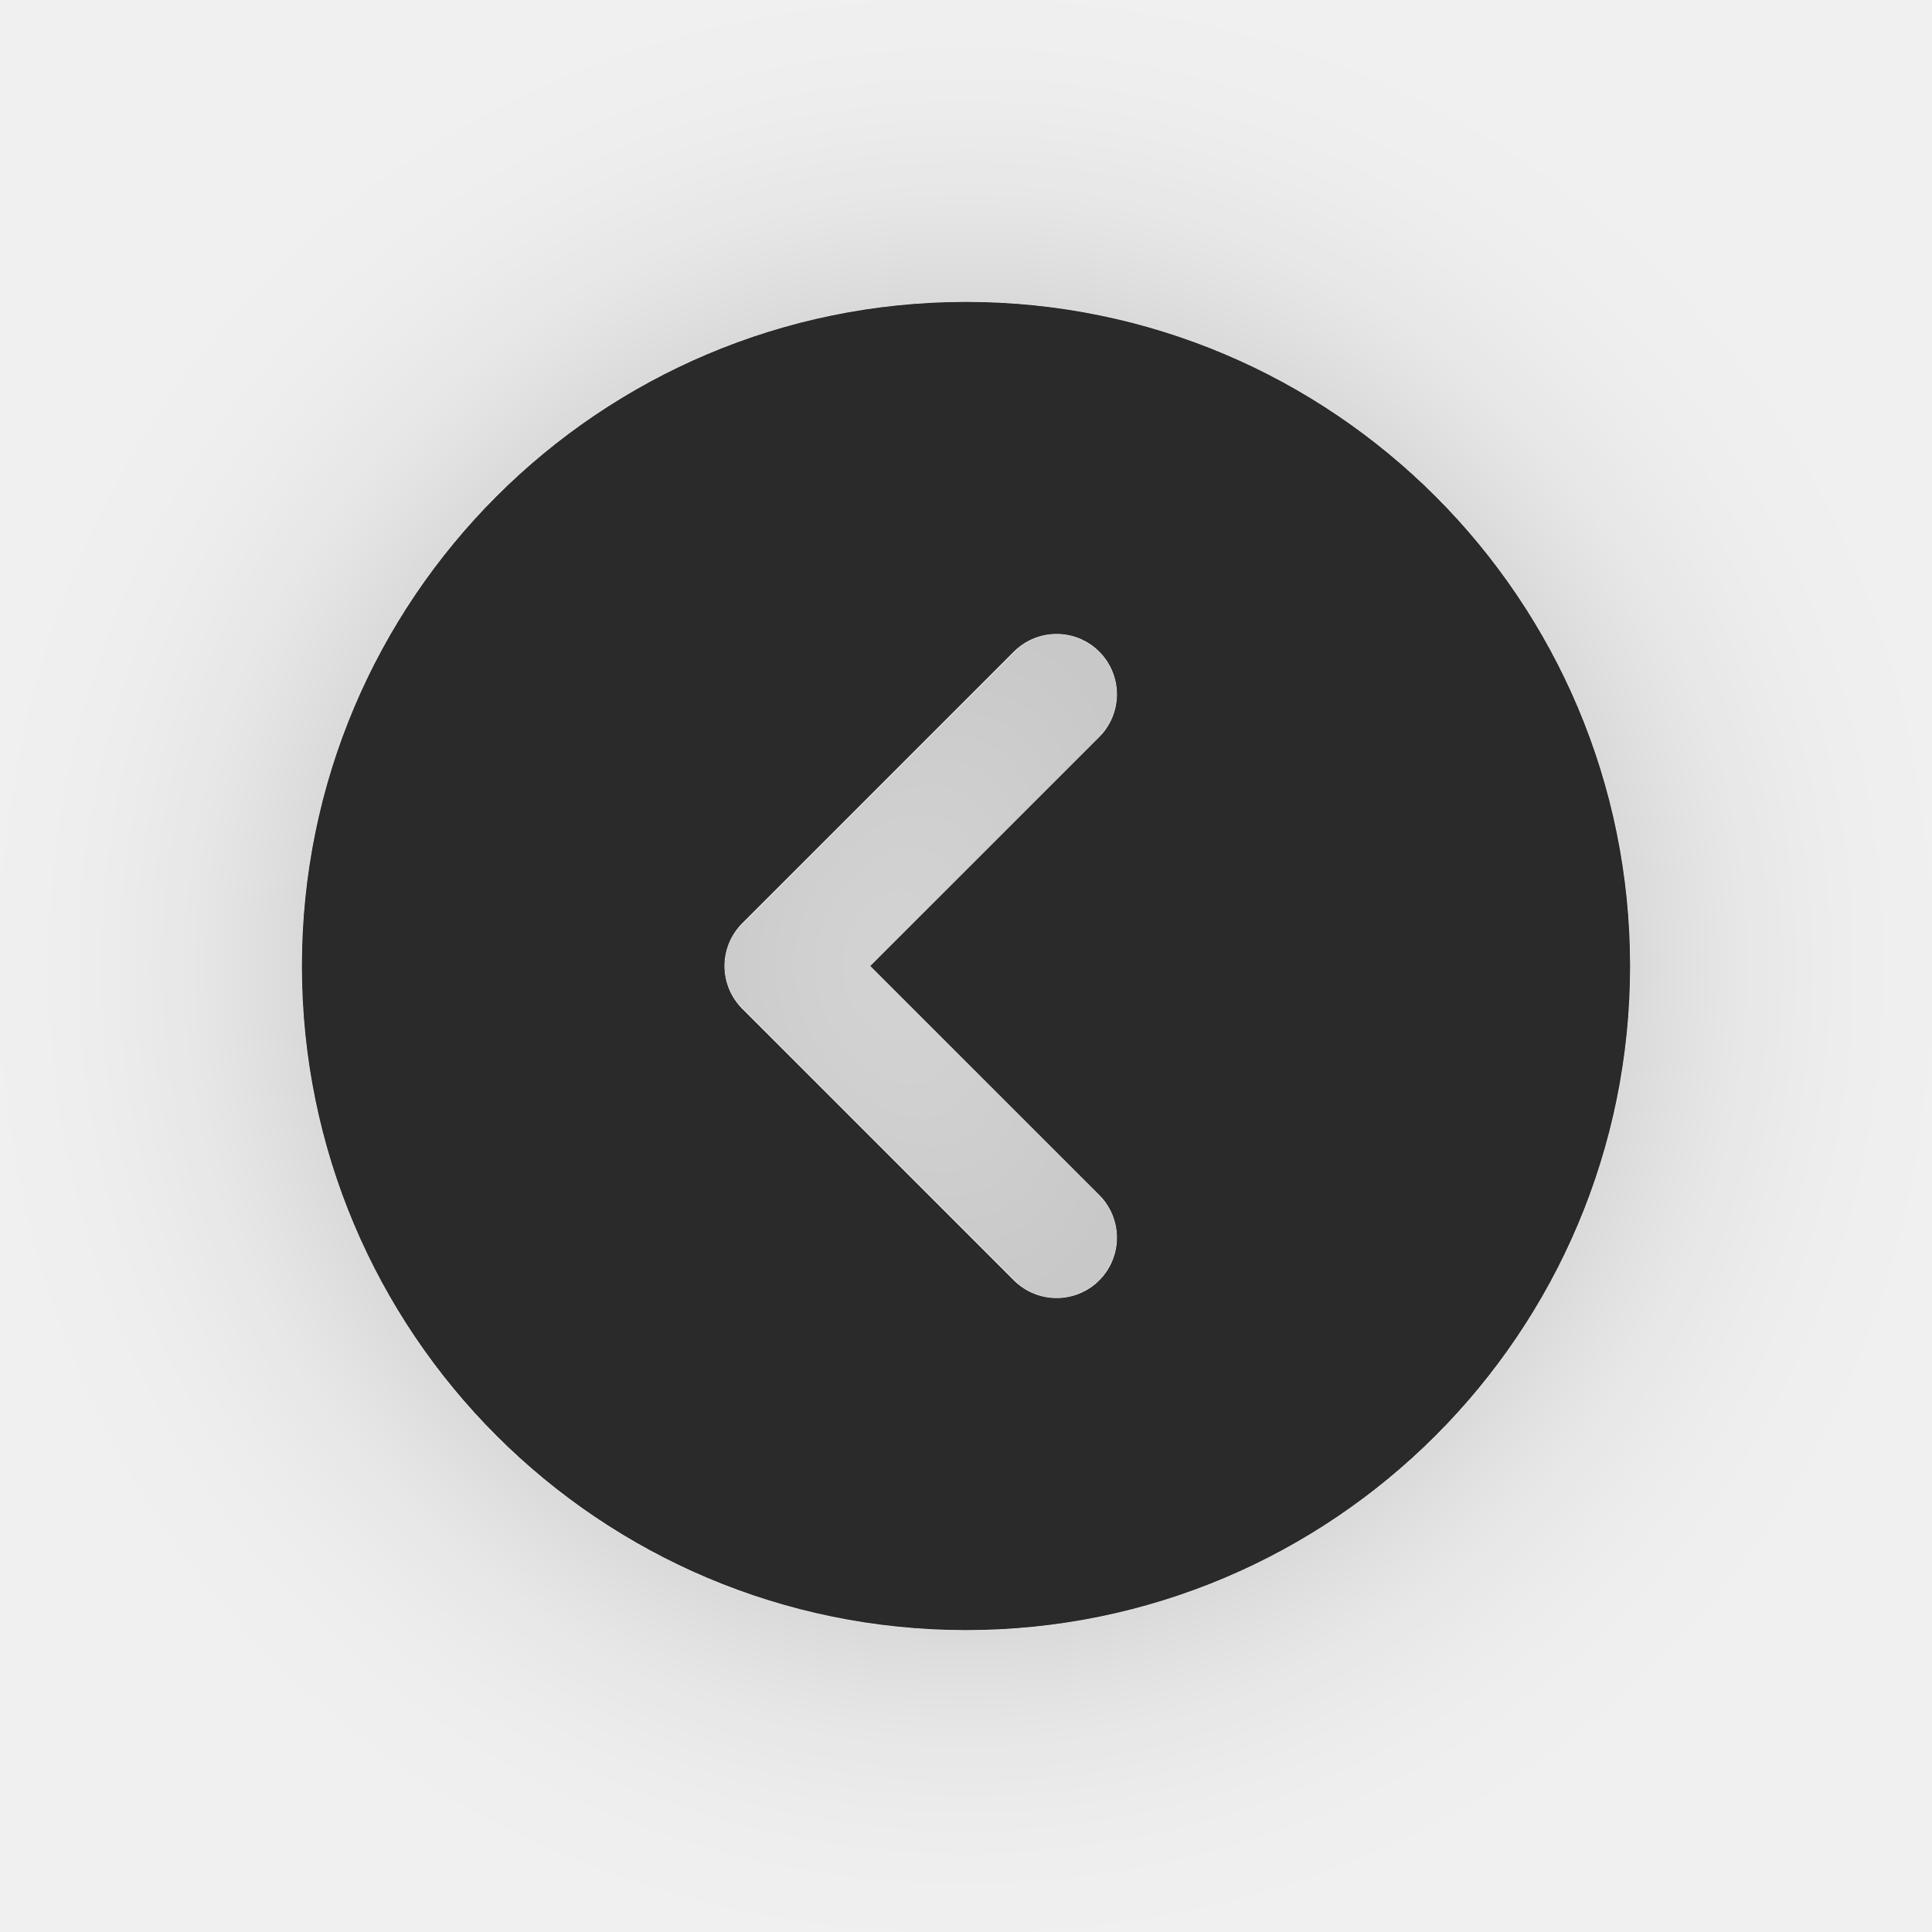
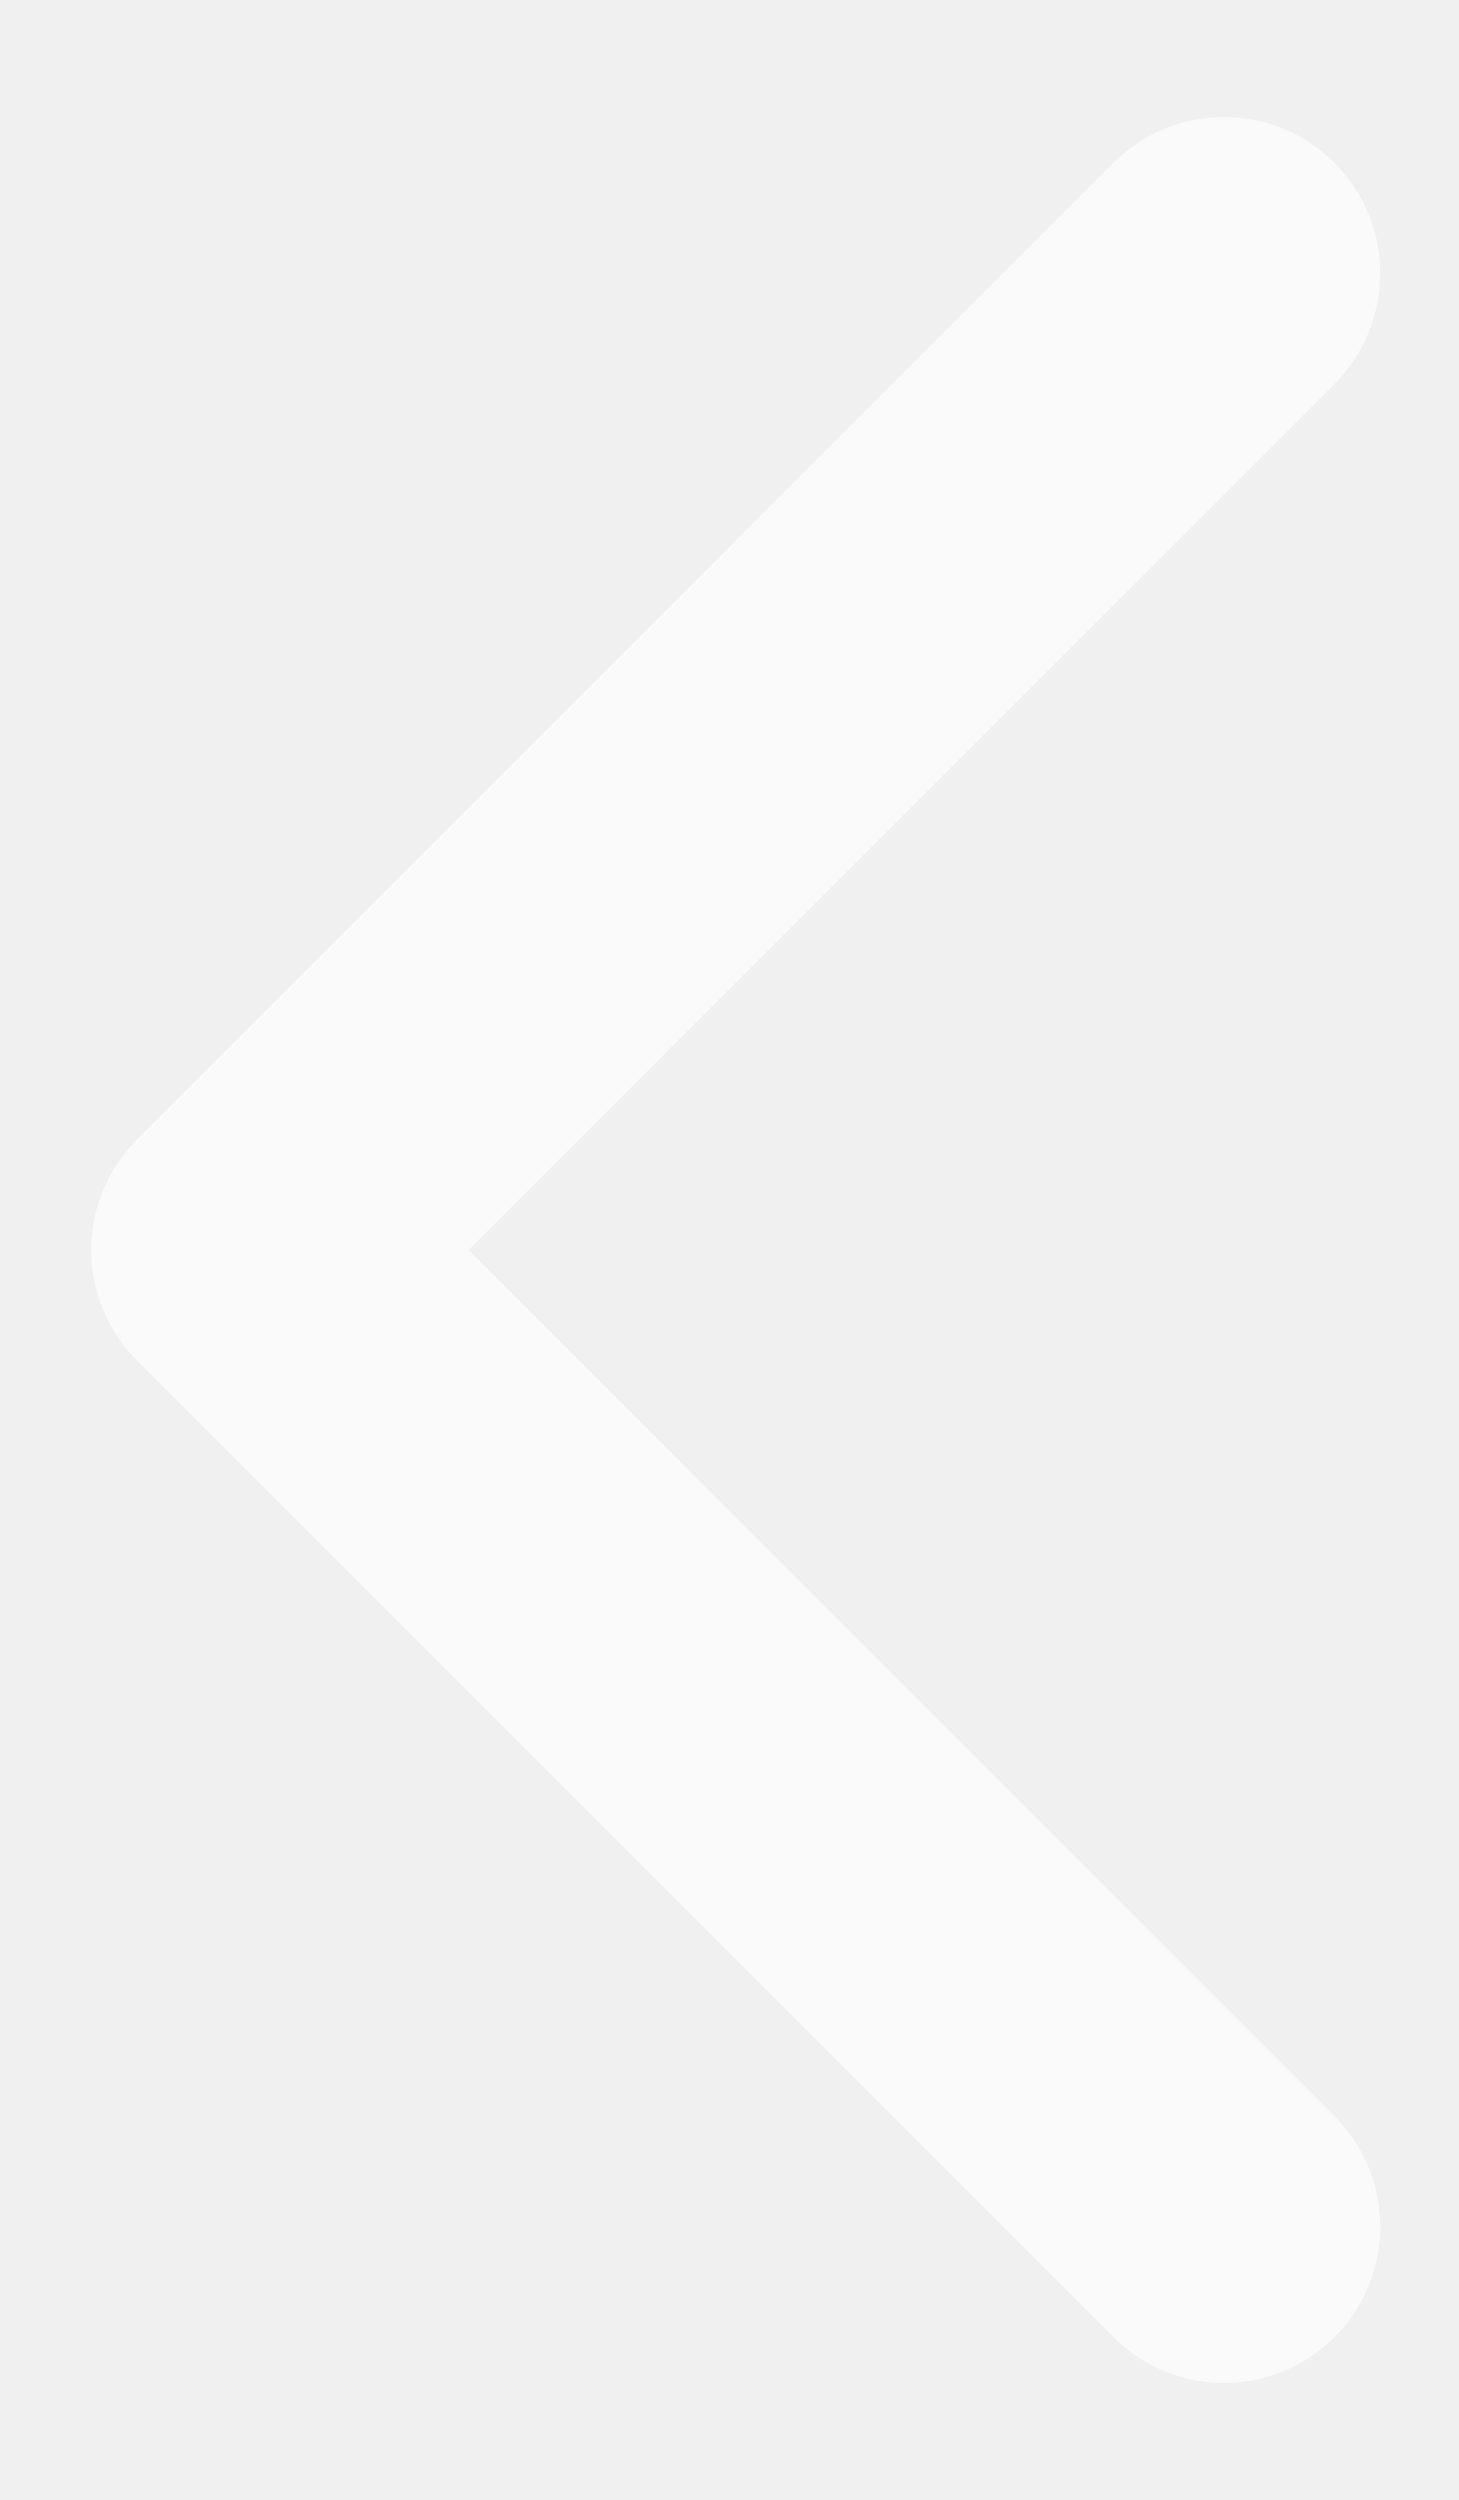
- <svg xmlns="http://www.w3.org/2000/svg" width="64" height="64" viewBox="0 0 64 64" fill="none">
-   <g filter="url(#filter0_d_291_25)">
-     <mask id="mask0_291_25" style="mask-type:luminance" maskUnits="userSpaceOnUse" x="10" y="10" width="44" height="44">
-       <path d="M32 52C43.046 52 52 43.046 52 32C52 20.954 43.046 12 32 12C20.954 12 12 20.954 12 32C12 43.046 20.954 52 32 52Z" fill="white" stroke="white" stroke-width="4" stroke-linejoin="round" />
-       <path d="M35 41L26 32L35 23" stroke="black" stroke-width="4" stroke-linecap="round" stroke-linejoin="round" />
-     </mask>
-     <g mask="url(#mask0_291_25)">
-       <path d="M8 8H56V56H8V8Z" fill="#2A2A2A" />
-     </g>
-   </g>
-   <defs>
-     <filter id="filter0_d_291_25" x="0" y="0" width="64" height="64" filterUnits="userSpaceOnUse" color-interpolation-filters="sRGB">
-       <feFlood flood-opacity="0" result="BackgroundImageFix" />
-       <feColorMatrix in="SourceAlpha" type="matrix" values="0 0 0 0 0 0 0 0 0 0 0 0 0 0 0 0 0 0 127 0" result="hardAlpha" />
-       <feOffset />
-       <feGaussianBlur stdDeviation="5" />
-       <feComposite in2="hardAlpha" operator="out" />
-       <feColorMatrix type="matrix" values="0 0 0 0 0 0 0 0 0 0 0 0 0 0 0 0 0 0 0.2 0" />
-       <feBlend mode="normal" in2="BackgroundImageFix" result="effect1_dropShadow_291_25" />
-       <feBlend mode="normal" in="SourceGraphic" in2="effect1_dropShadow_291_25" result="shape" />
-     </filter>
-   </defs>
+ <svg xmlns="http://www.w3.org/2000/svg" width="7" height="12" viewBox="0 0 7 12" fill="none">
+   <path d="M5.875 1.312L1.188 6L5.875 10.688" stroke="#FAFAFA" stroke-width="1.5" stroke-linecap="round" stroke-linejoin="round" />
</svg>
